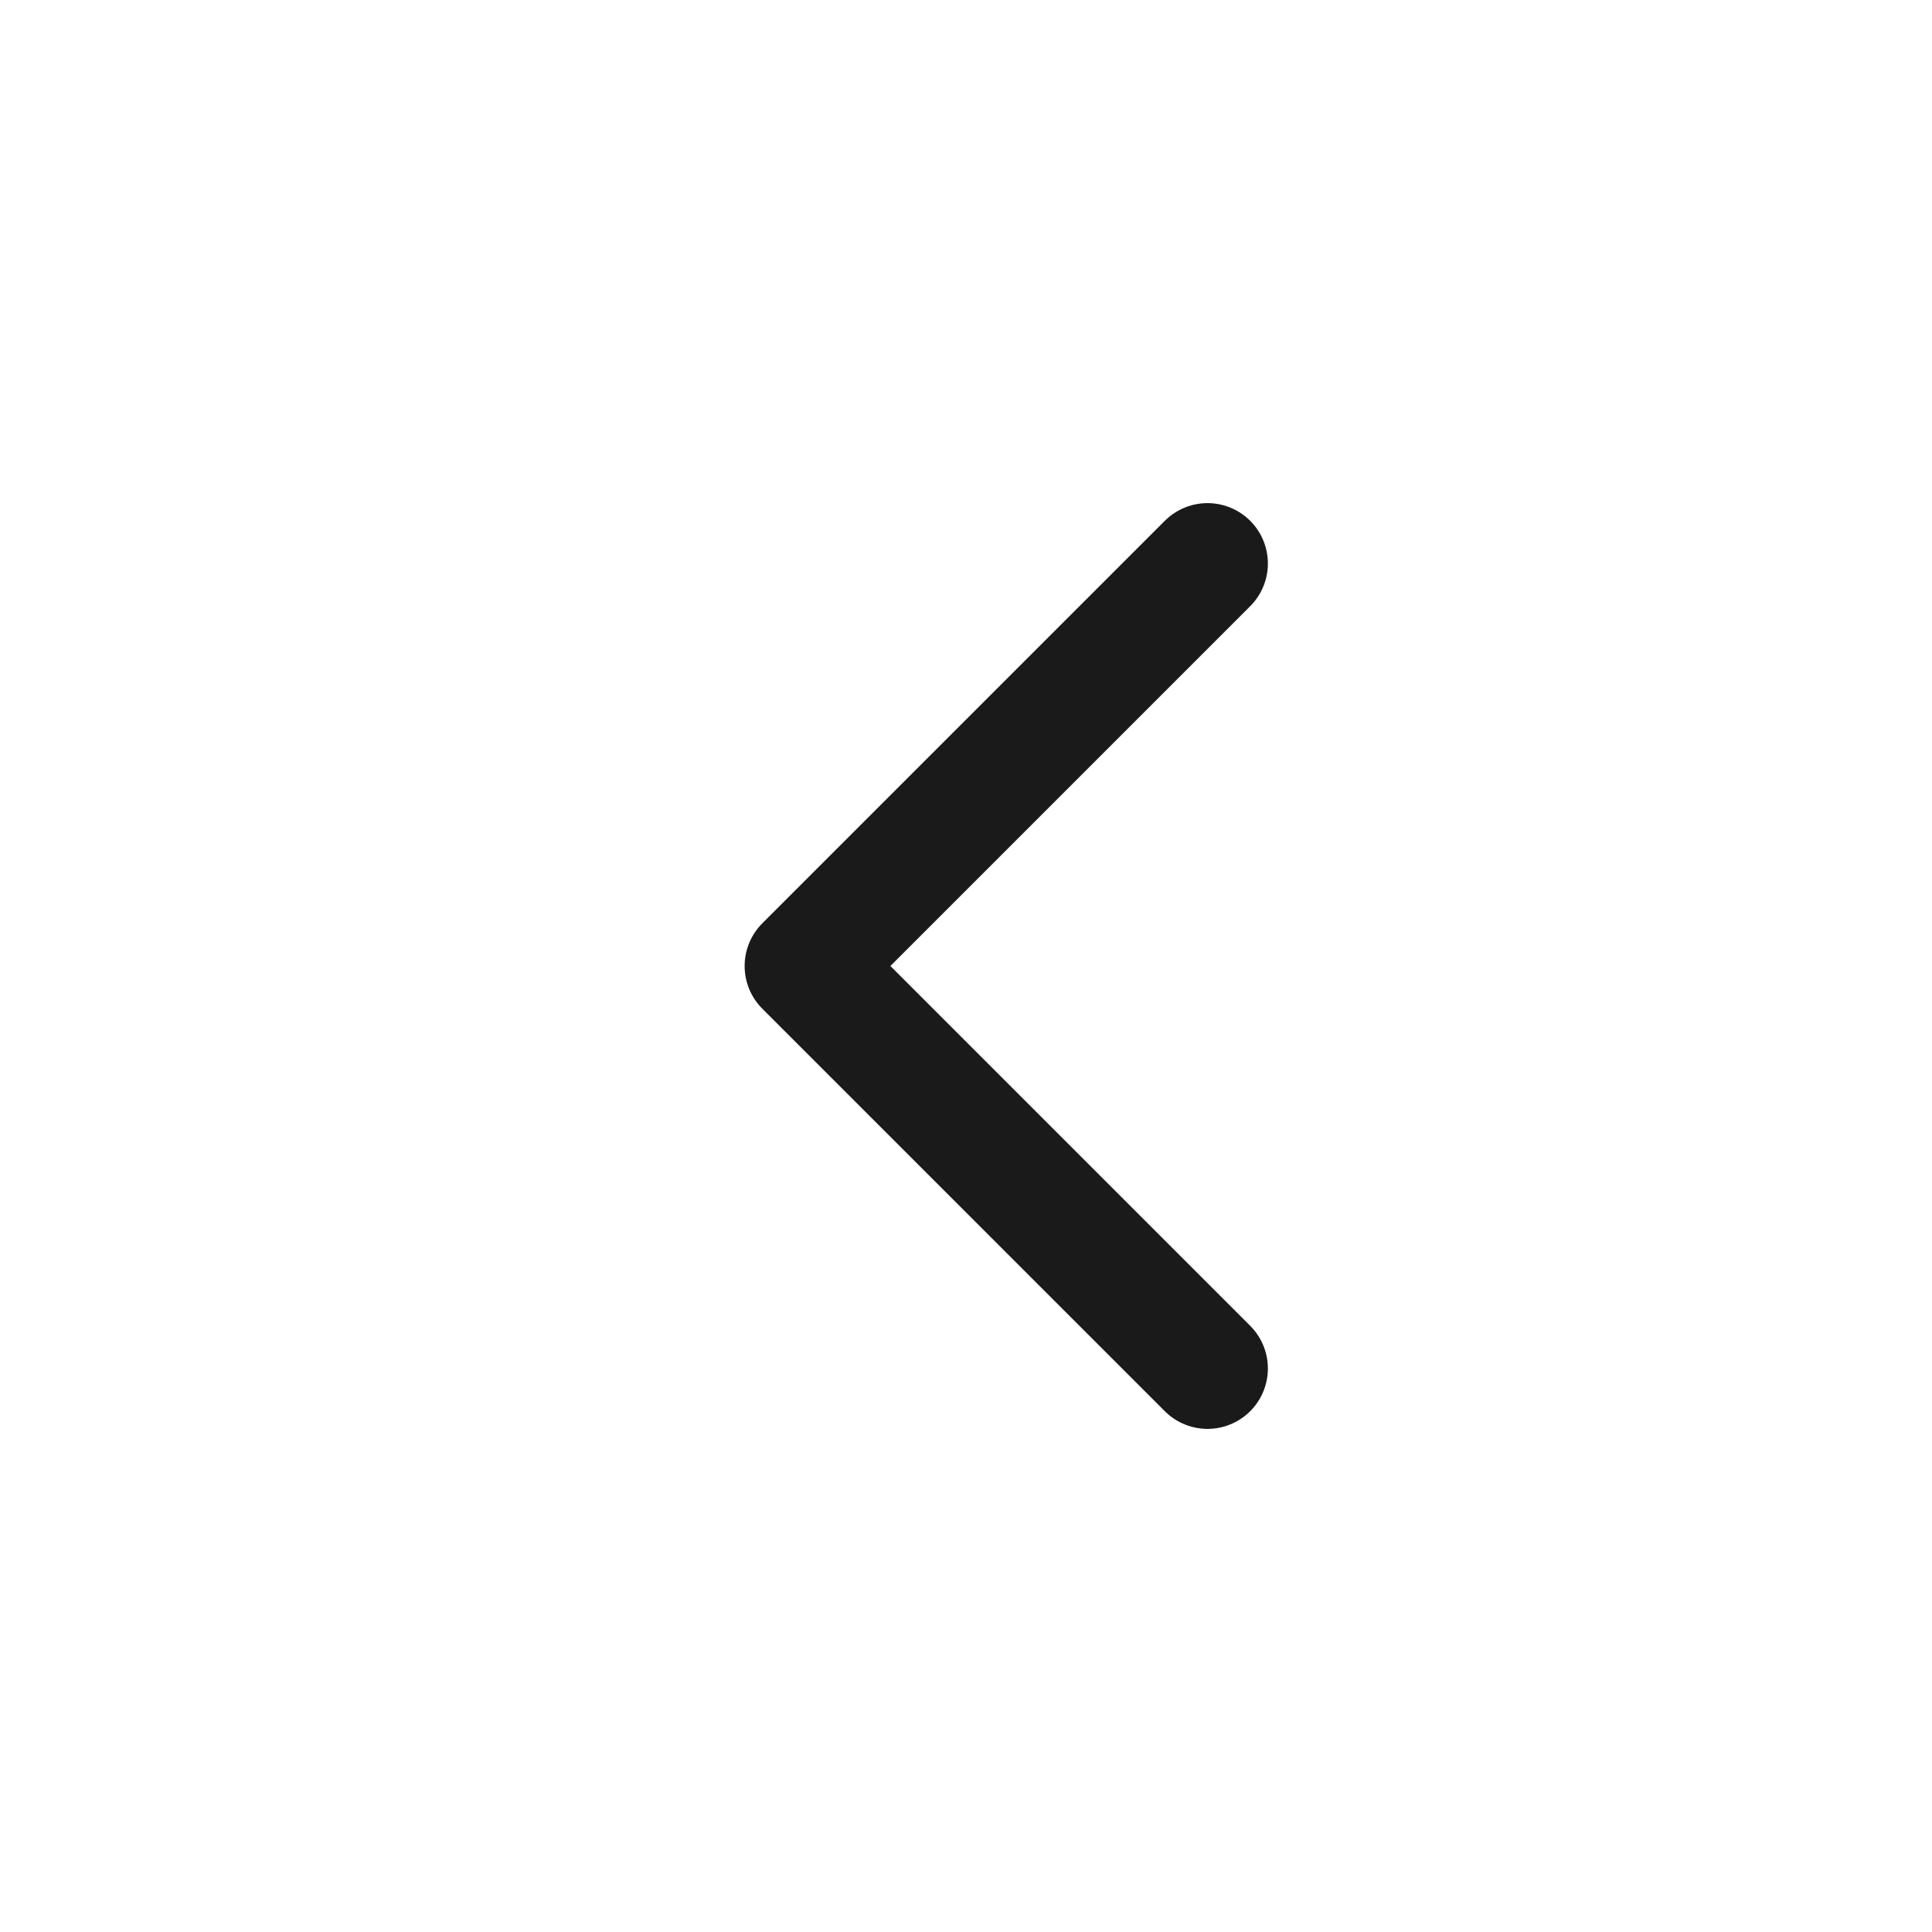
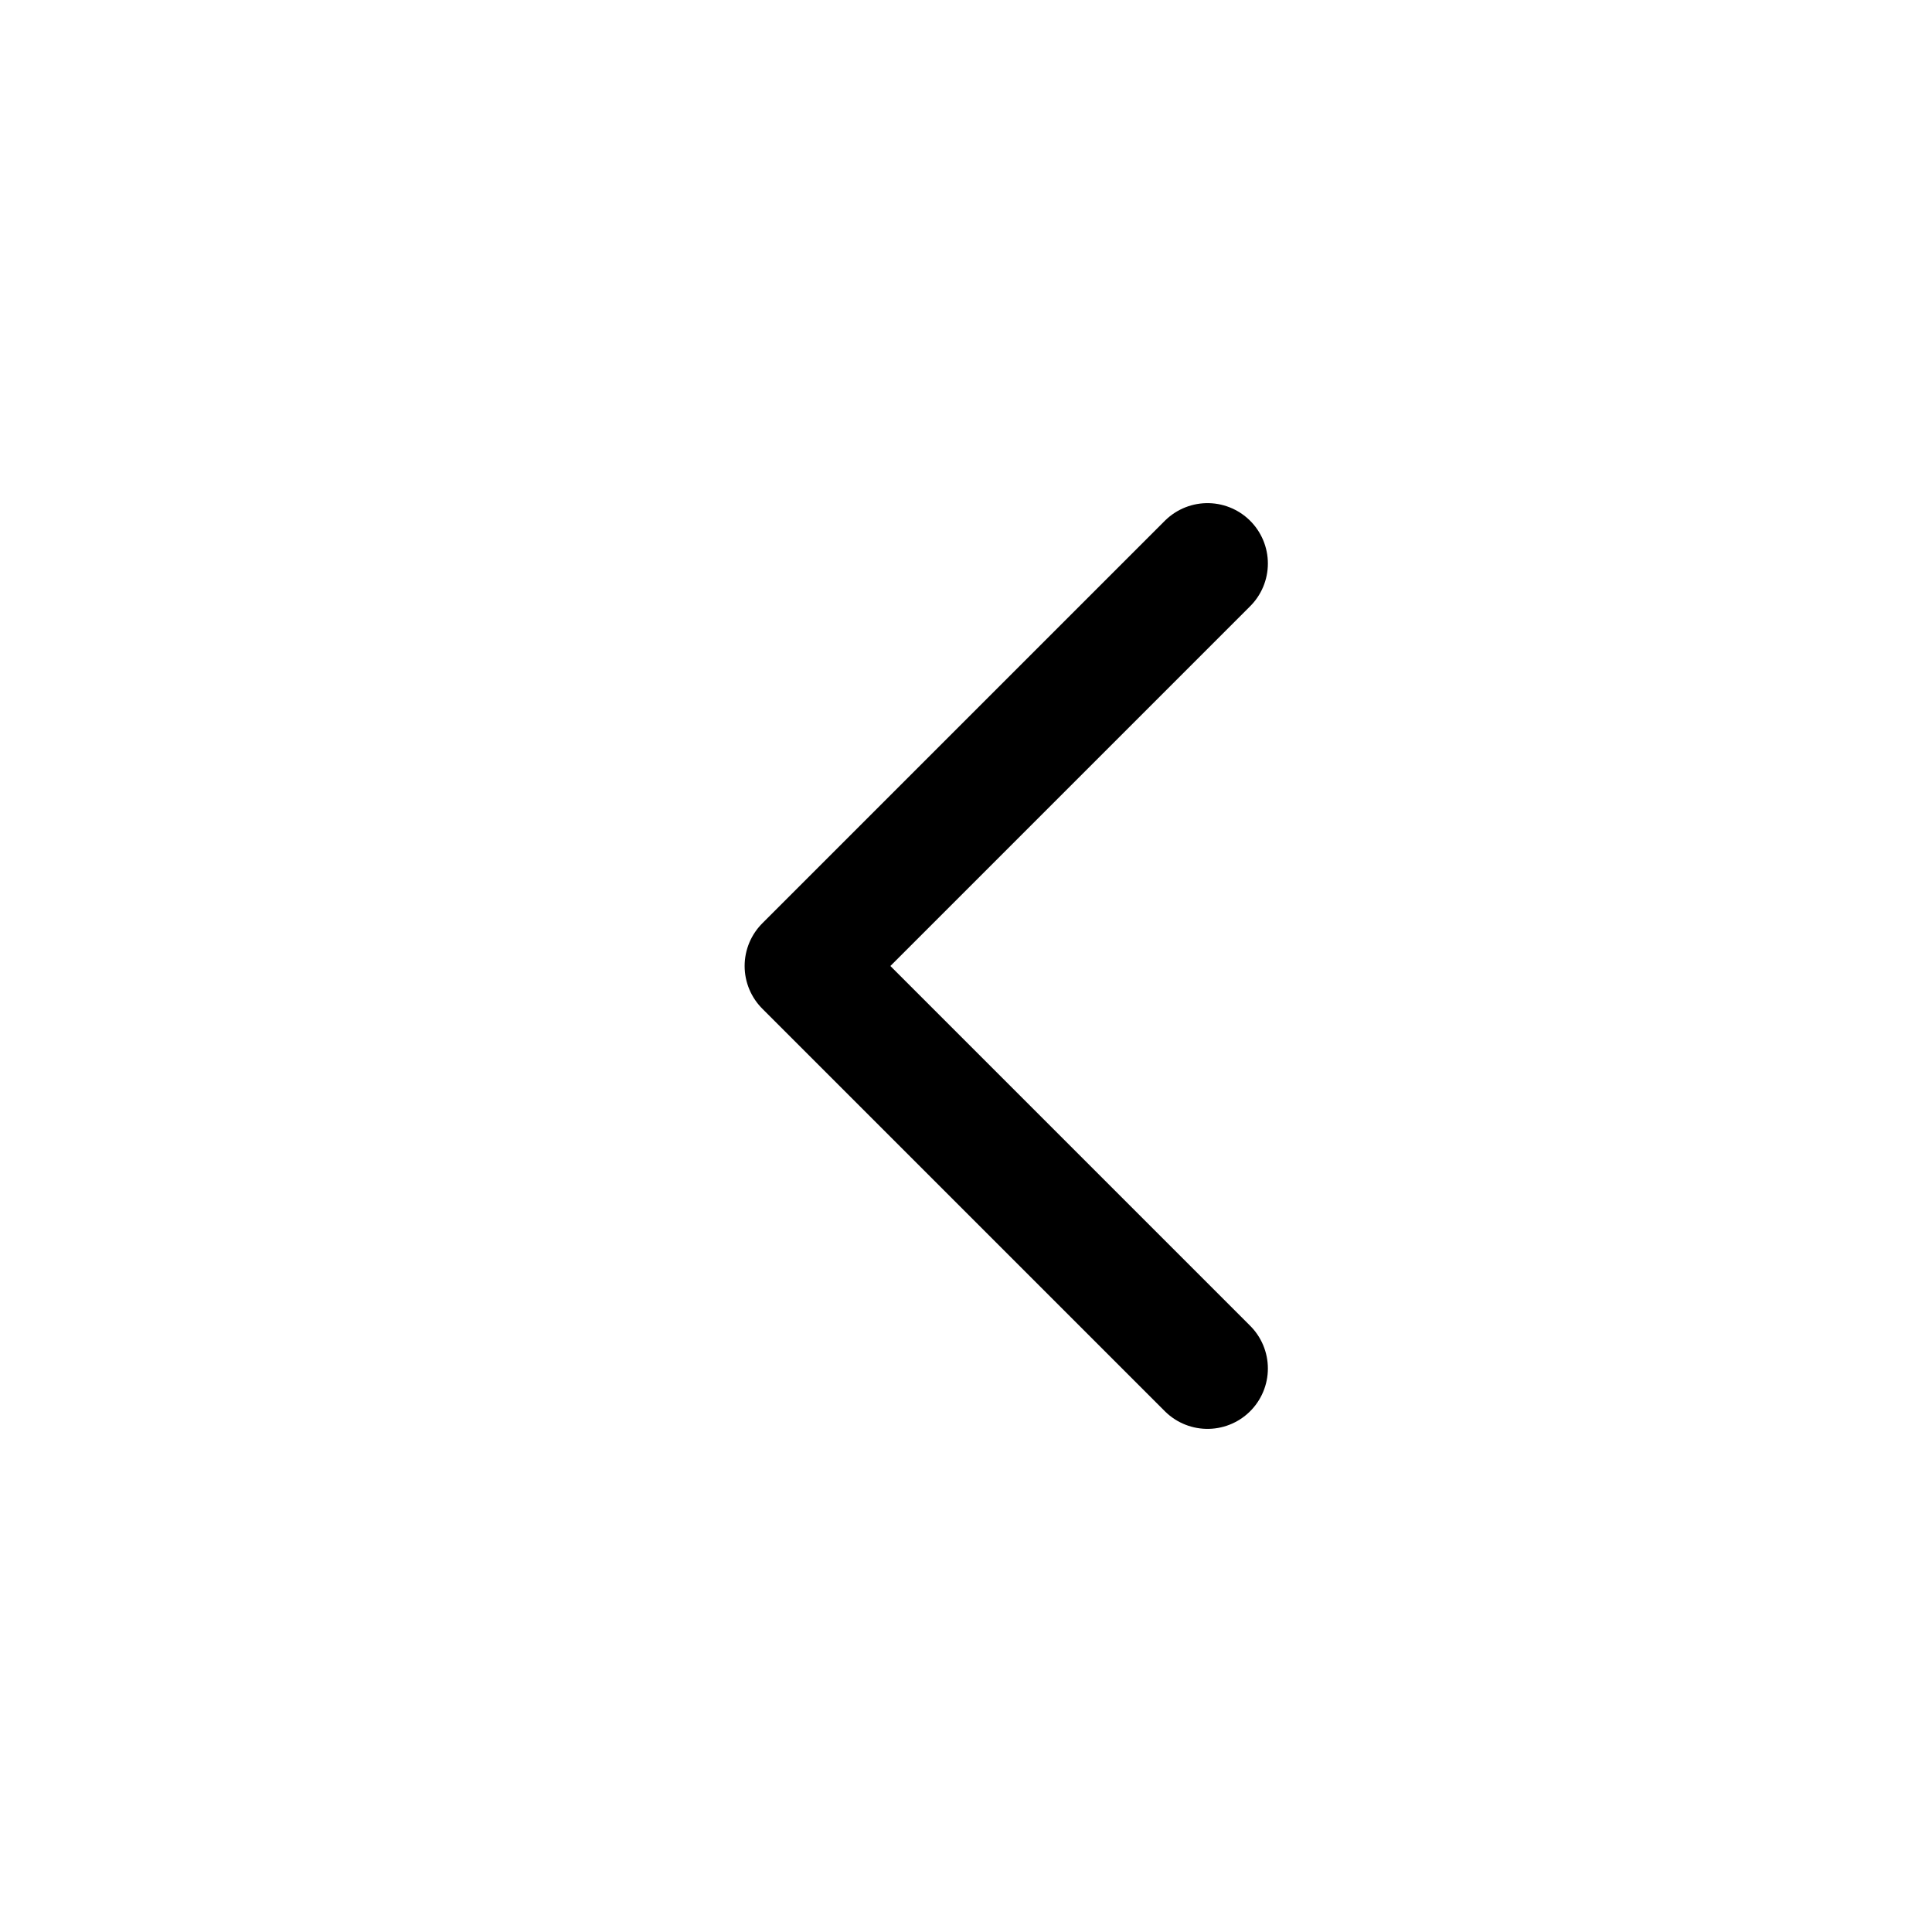
- <svg xmlns="http://www.w3.org/2000/svg" width="24" height="24" viewBox="0 0 24 24" fill="none" stroke="#1A1A1A" stroke-width="1.5" stroke-linecap="round" stroke-linejoin="round">
+ <svg xmlns="http://www.w3.org/2000/svg" width="24" height="24" viewBox="0 0 24 24" fill="none" stroke="currentColor" stroke-width="1.5" stroke-linecap="round" stroke-linejoin="round">
  <path d="M15 17L10 12L15 7" />
</svg>
